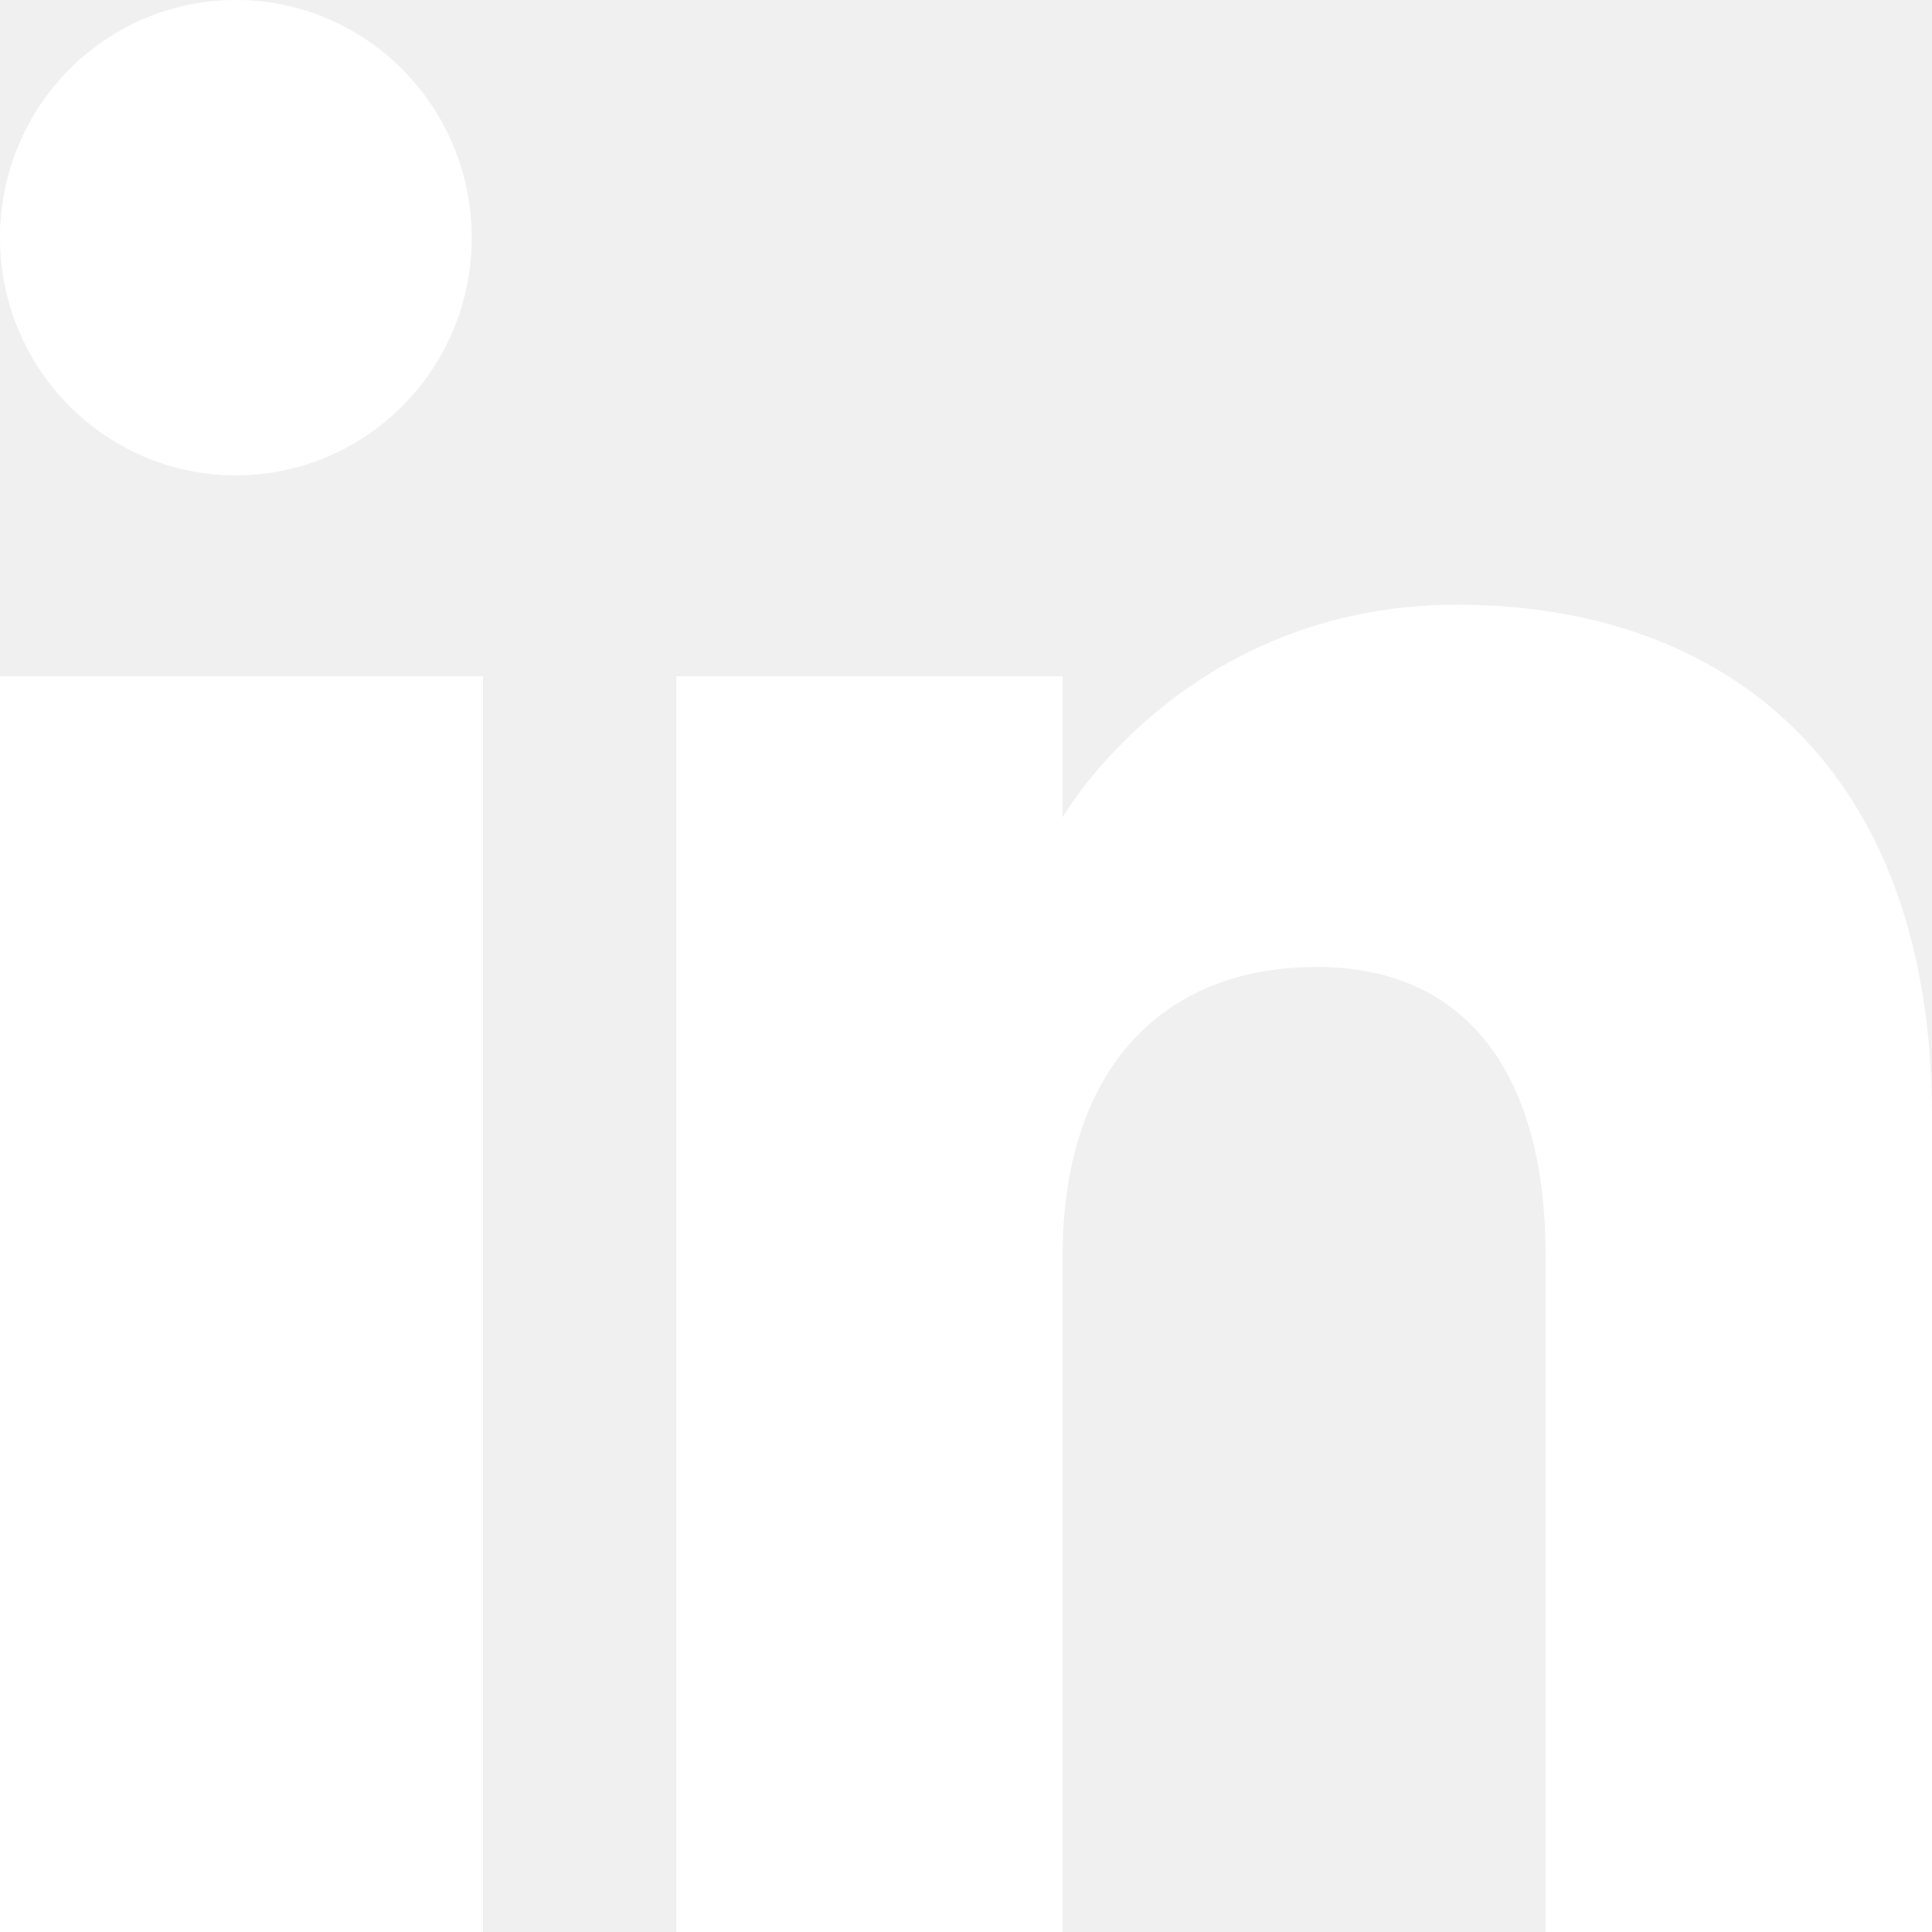
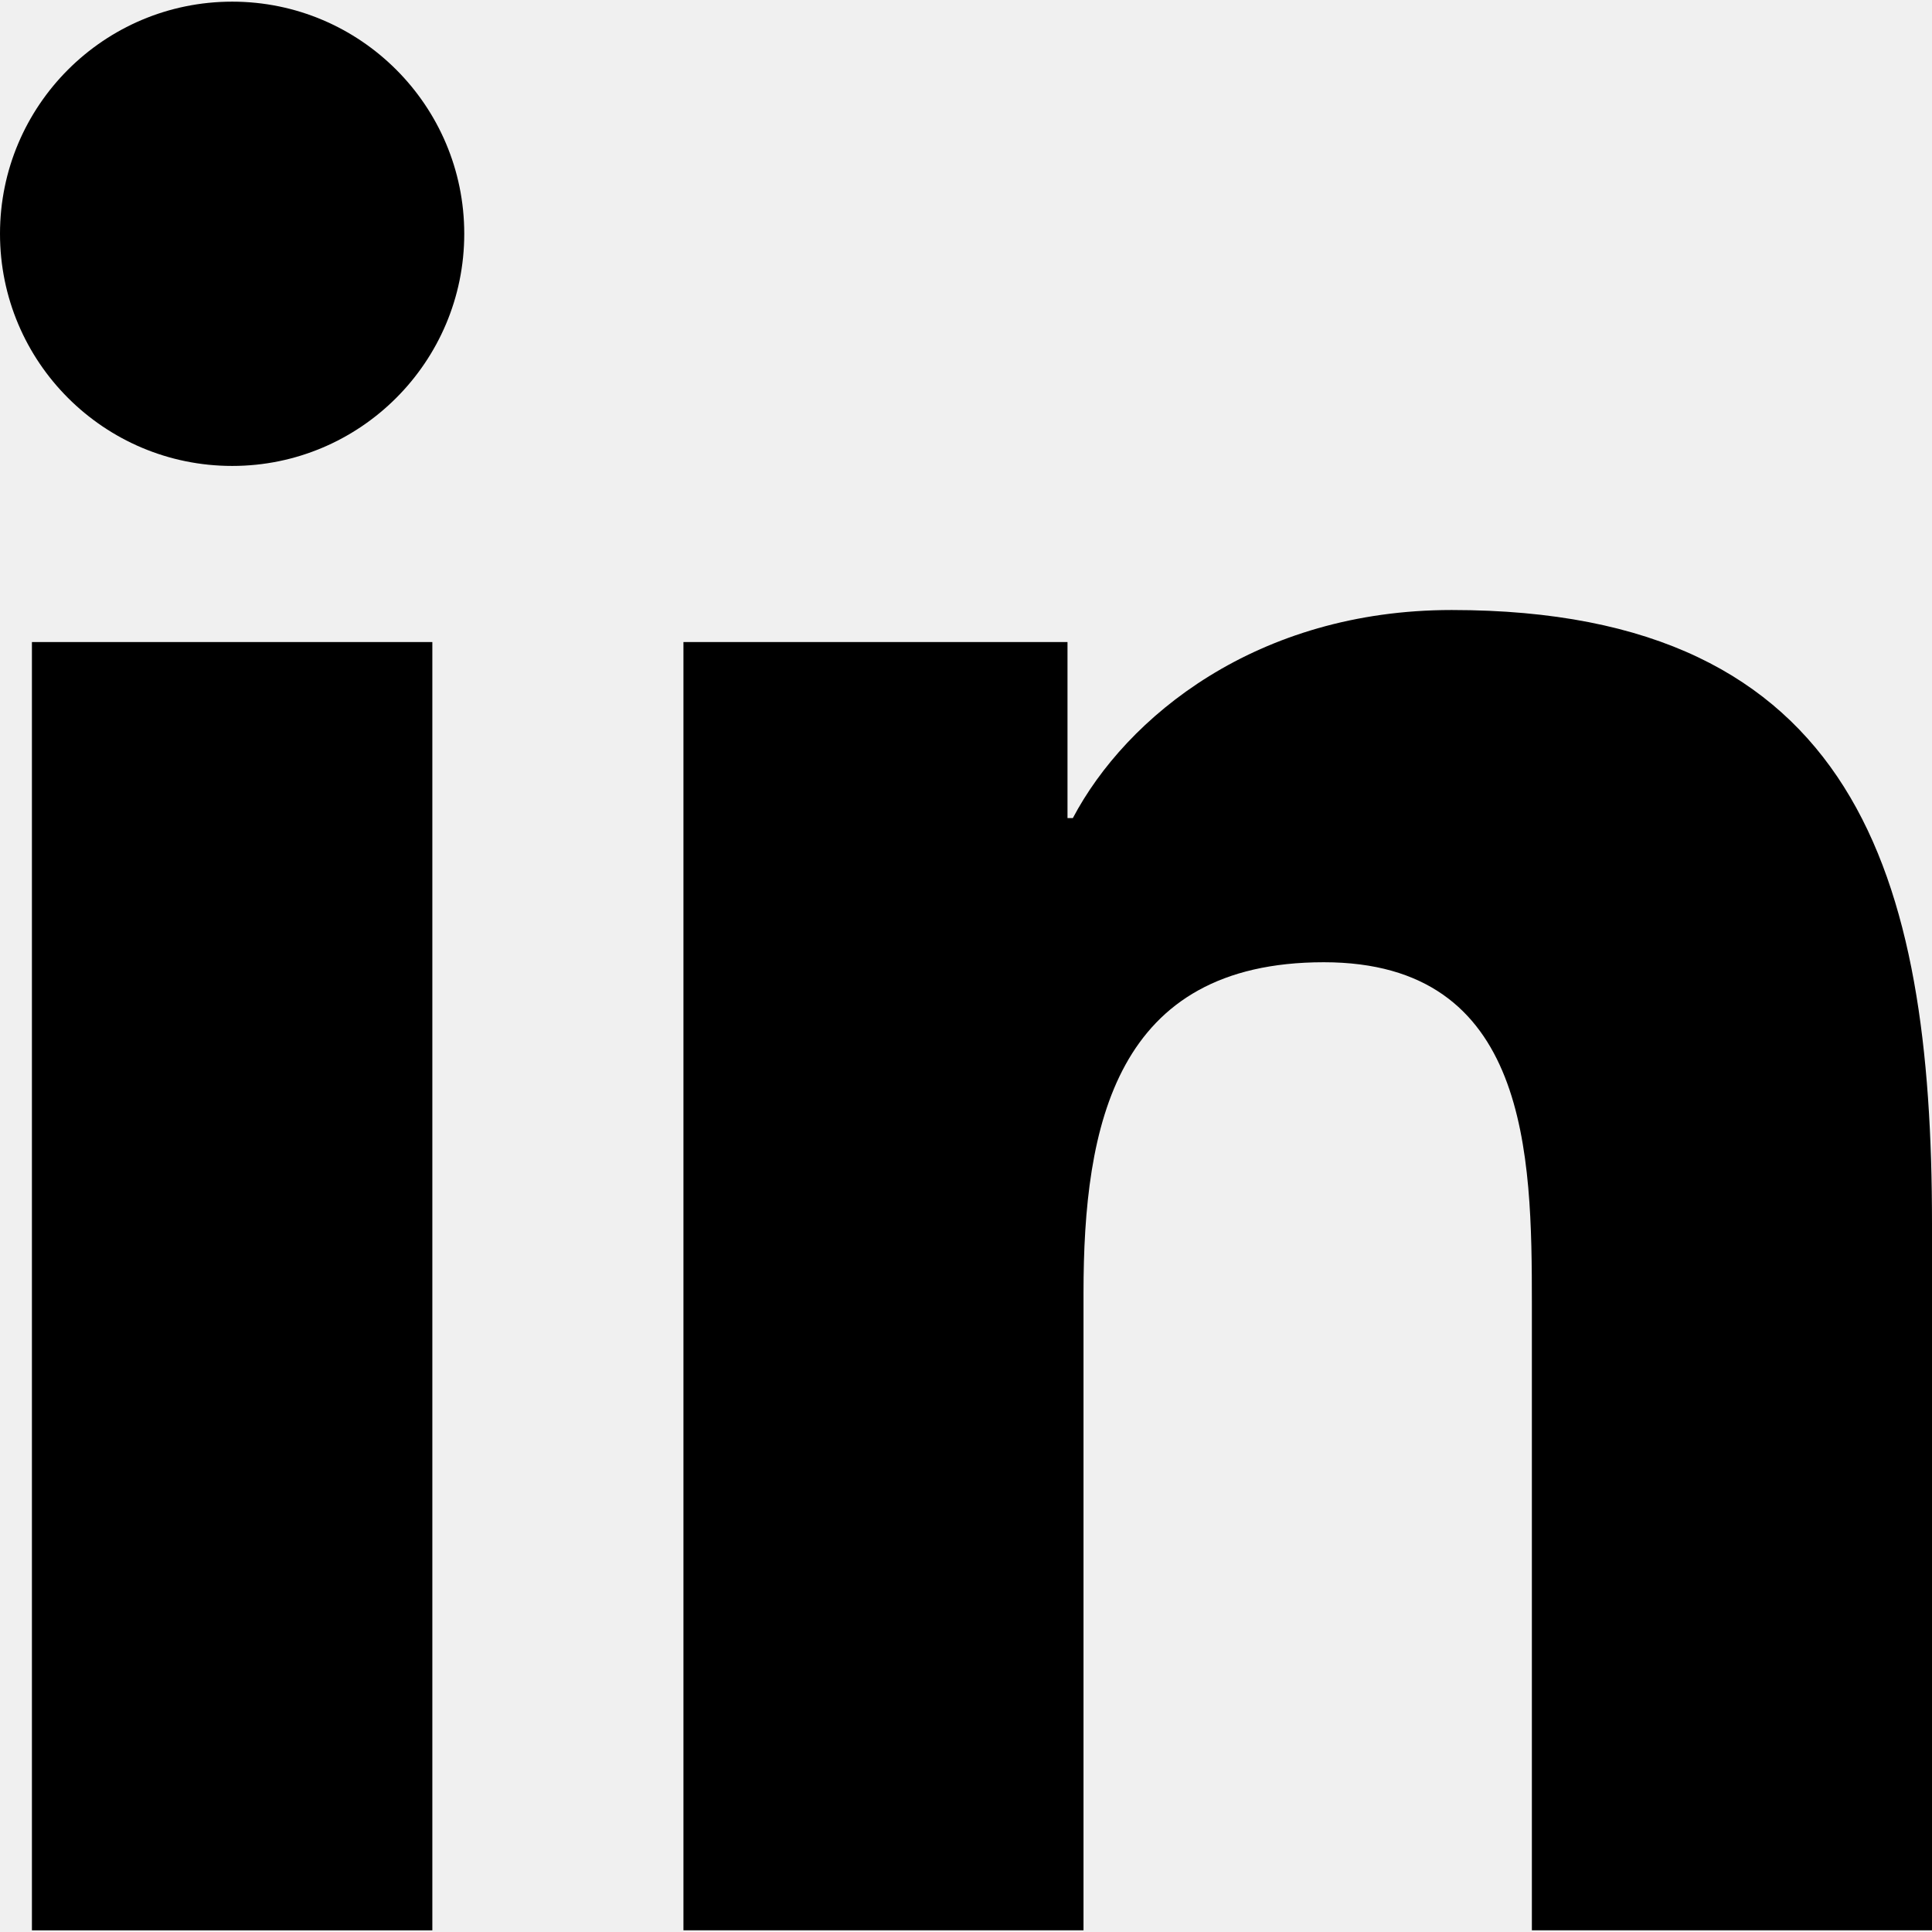
- <svg xmlns="http://www.w3.org/2000/svg" width="112px" height="112px" viewBox="0 0 20 20" version="1.1" fill="#000000" stroke="#000000">
-   <g id="SVGRepo_bgCarrier" stroke-width="0" />
-   <g id="SVGRepo_tracerCarrier" stroke-linecap="round" stroke-linejoin="round" />
-   <g id="SVGRepo_iconCarrier">
-     <defs> </defs>
-     <g id="Page-1" stroke="none" stroke-width="1" fill="none" fill-rule="evenodd">
-       <g id="Dribbble-Light-Preview" transform="translate(-180, -7479)" fill="#ffffff">
-         <g id="icons" transform="translate(56, 160)">
-           <path d="M144,7339 L140,7339 L140,7332.001 C140,7330.081 139.153,7329.01 137.634,7329.01 C135.981,7329.01 135,7330.126 135,7332.001 L135,7339 L131,7339 L131,7326 L135,7326 L135,7327.462 C135,7327.462 136.255,7325.26 139.083,7325.26 C141.912,7325.26 144,7326.986 144,7330.558 L144,7339 L144,7339 Z M126.442,7323.921 C125.093,7323.921 124,7322.819 124,7321.46 C124,7320.102 125.093,7319 126.442,7319 C127.79,7319 128.883,7320.102 128.883,7321.46 C128.884,7322.819 127.79,7323.921 126.442,7323.921 L126.442,7323.921 Z M124,7339 L129,7339 L129,7326 L124,7326 L124,7339 Z" id="linkedin-[#161]"> </path>
-         </g>
-       </g>
+ <svg xmlns="http://www.w3.org/2000/svg" fill="#000000" version="1.1" id="Capa_1" width="800px" height="800px" viewBox="0 0 93.06 93.06" xml:space="preserve">
+   <g>
+     <g>
+       <path d="M11.185,0.08C5.004,0.08,0.001,5.092,0,11.259c0,6.173,5.003,11.184,11.186,11.184c6.166,0,11.176-5.011,11.176-11.184    C22.362,5.091,17.351,0.08,11.185,0.08z" />
+       <rect x="1.538" y="30.926" width="19.287" height="62.054" />
+       <path d="M69.925,29.383c-9.382,0-15.673,5.144-18.248,10.022h-0.258v-8.479H32.921H32.92v62.053h19.27V62.281    c0-8.093,1.541-15.932,11.575-15.932c9.89,0,10.022,9.256,10.022,16.451v30.178H93.06V58.942    C93.06,42.235,89.455,29.383,69.925,29.383z" />
    </g>
  </g>
</svg>
